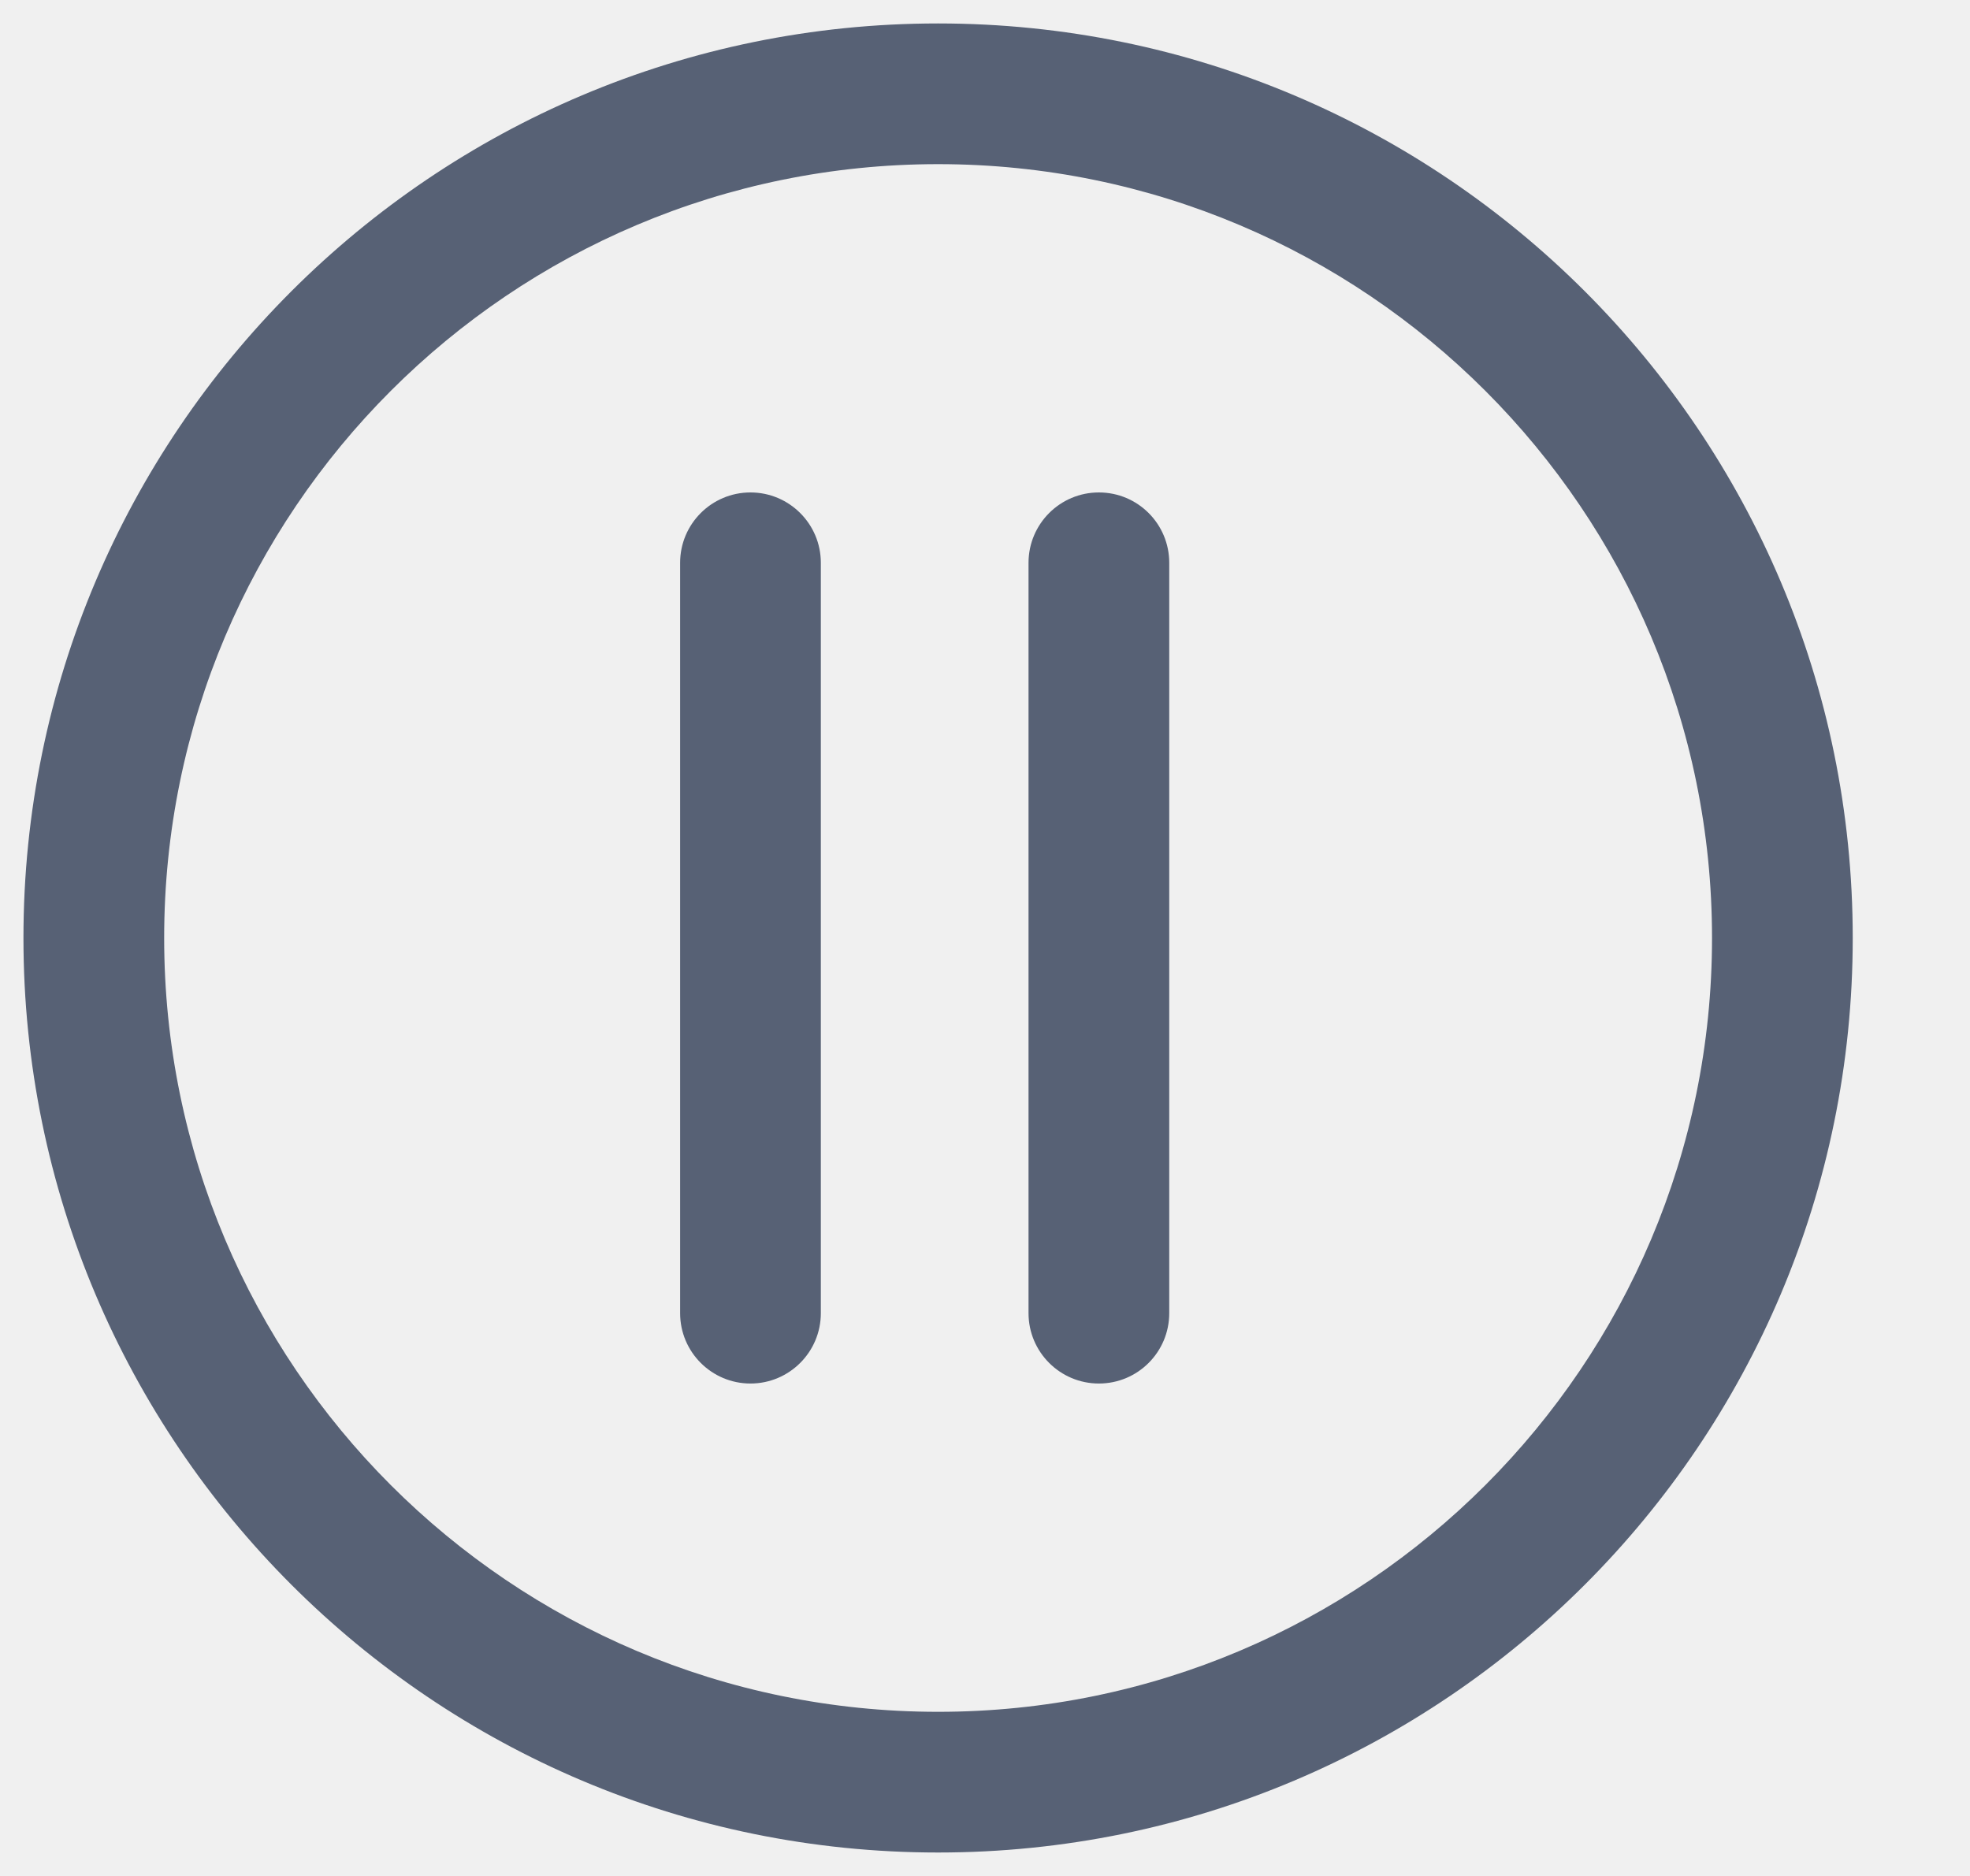
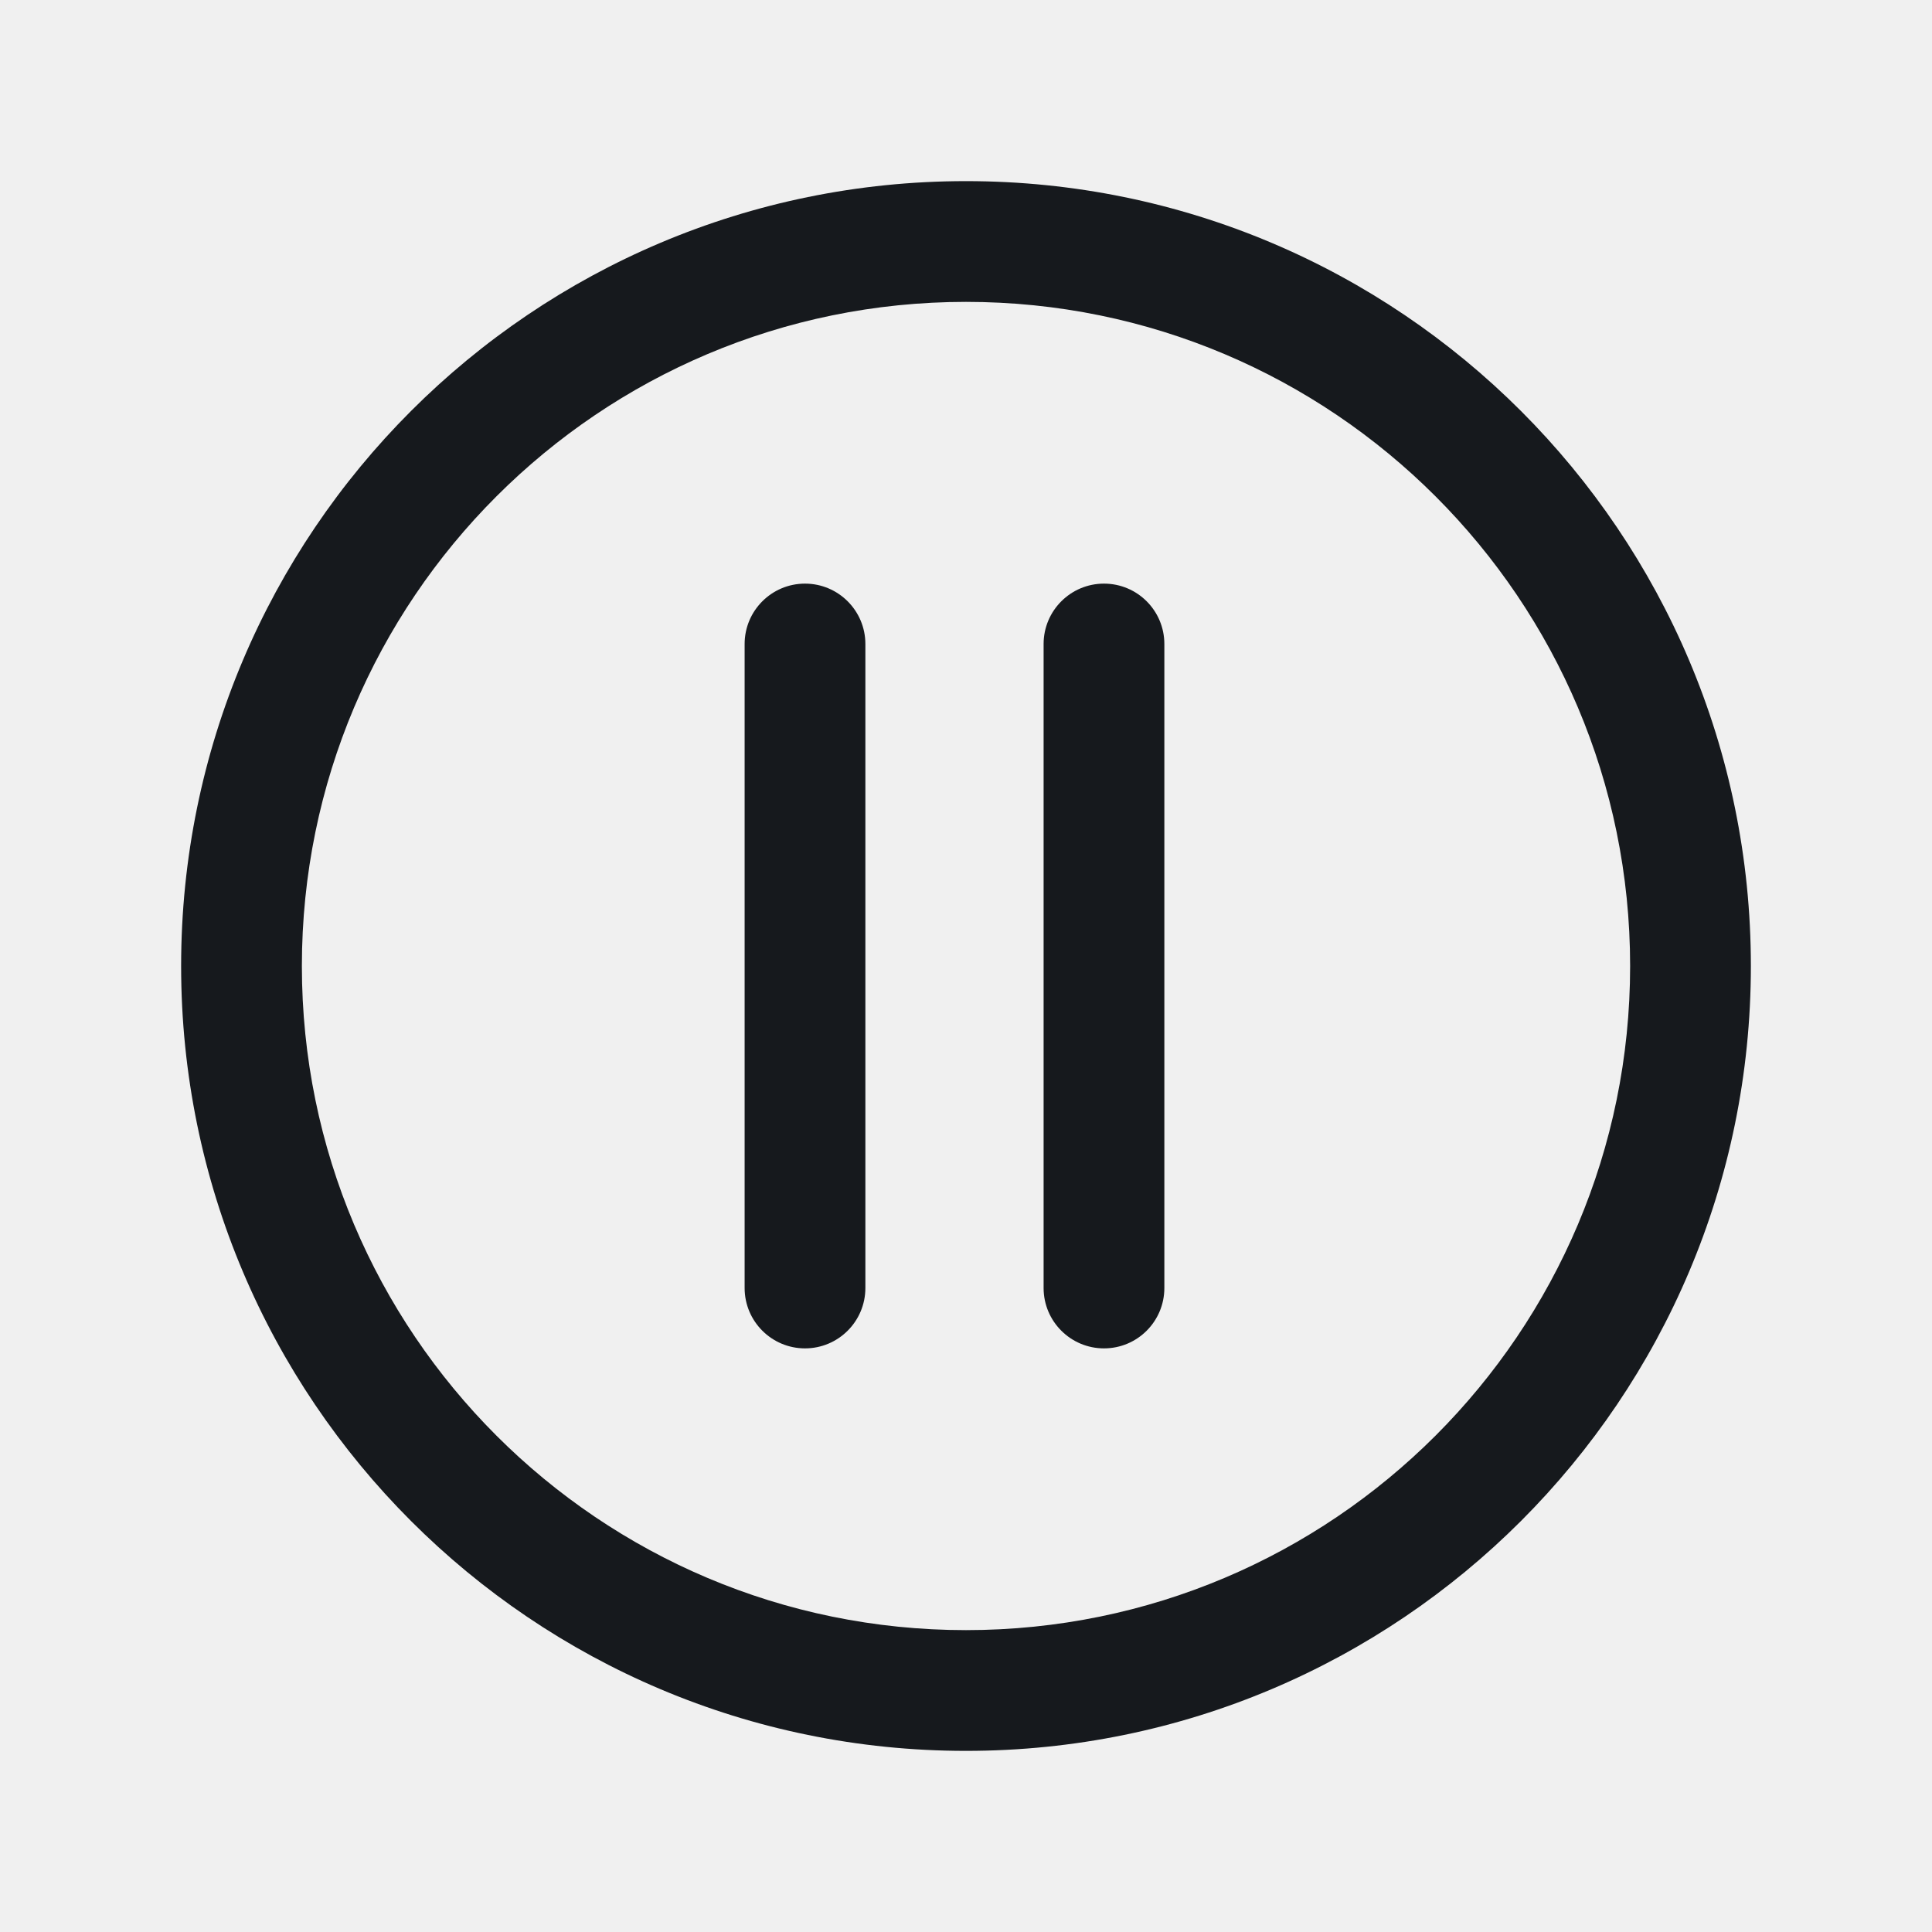
- <svg xmlns="http://www.w3.org/2000/svg" width="21" height="20" viewBox="0 0 21 20" fill="none">
-   <g clip-path="url(#clip0_1505_60642)">
-     <path fill-rule="evenodd" clip-rule="evenodd" d="M10 1.75C5.444 1.75 1.75 5.444 1.75 10C1.75 14.556 5.444 18.25 10 18.25C14.556 18.25 18.25 14.556 18.25 10C18.25 5.444 14.556 1.75 10 1.75ZM0.25 10C0.25 4.615 4.615 0.25 10 0.25C15.385 0.25 19.75 4.615 19.75 10C19.75 15.385 15.385 19.75 10 19.75C4.615 19.75 0.25 15.385 0.25 10ZM8 5.25C8.414 5.25 8.75 5.586 8.75 6V14C8.75 14.414 8.414 14.75 8 14.75C7.586 14.75 7.25 14.414 7.25 14V6C7.25 5.586 7.586 5.25 8 5.25ZM11.714 5.25C12.129 5.25 12.464 5.586 12.464 6V14C12.464 14.414 12.129 14.75 11.714 14.75C11.3 14.75 10.964 14.414 10.964 14V6C10.964 5.586 11.3 5.25 11.714 5.25Z" fill="#576175" />
-   </g>
-   <defs>
-     <clipPath id="clip0_1505_60642">
-       <rect width="20" height="20" fill="white" transform="translate(0.125)" />
-     </clipPath>
-   </defs>
+ <svg xmlns="http://www.w3.org/2000/svg" width="24" height="24" viewBox="0 0 24 24" fill="none">
+   <path d="M10.75 8C10.75 7.586 10.414 7.25 10 7.25C9.586 7.25 9.25 7.586 9.25 8V16C9.25 16.414 9.586 16.75 10 16.75C10.414 16.75 10.75 16.414 10.75 16V8Z" fill="#16191D" />
+   <path d="M14.464 8C14.464 7.586 14.129 7.25 13.714 7.25C13.3 7.25 12.964 7.586 12.964 8V16C12.964 16.414 13.3 16.75 13.714 16.75C14.129 16.75 14.464 16.414 14.464 16V8Z" fill="#16191D" />
+   <path fill-rule="evenodd" clip-rule="evenodd" d="M12 2.25C6.615 2.25 2.25 6.615 2.25 12C2.25 17.385 6.615 21.75 12 21.75C17.385 21.75 21.75 17.385 21.75 12C21.75 6.615 17.385 2.25 12 2.25ZM3.75 12C3.75 7.444 7.444 3.75 12 3.75C16.556 3.75 20.25 7.444 20.25 12C20.25 16.556 16.556 20.25 12 20.25C7.444 20.25 3.75 16.556 3.75 12Z" fill="#16191D" />
</svg>
